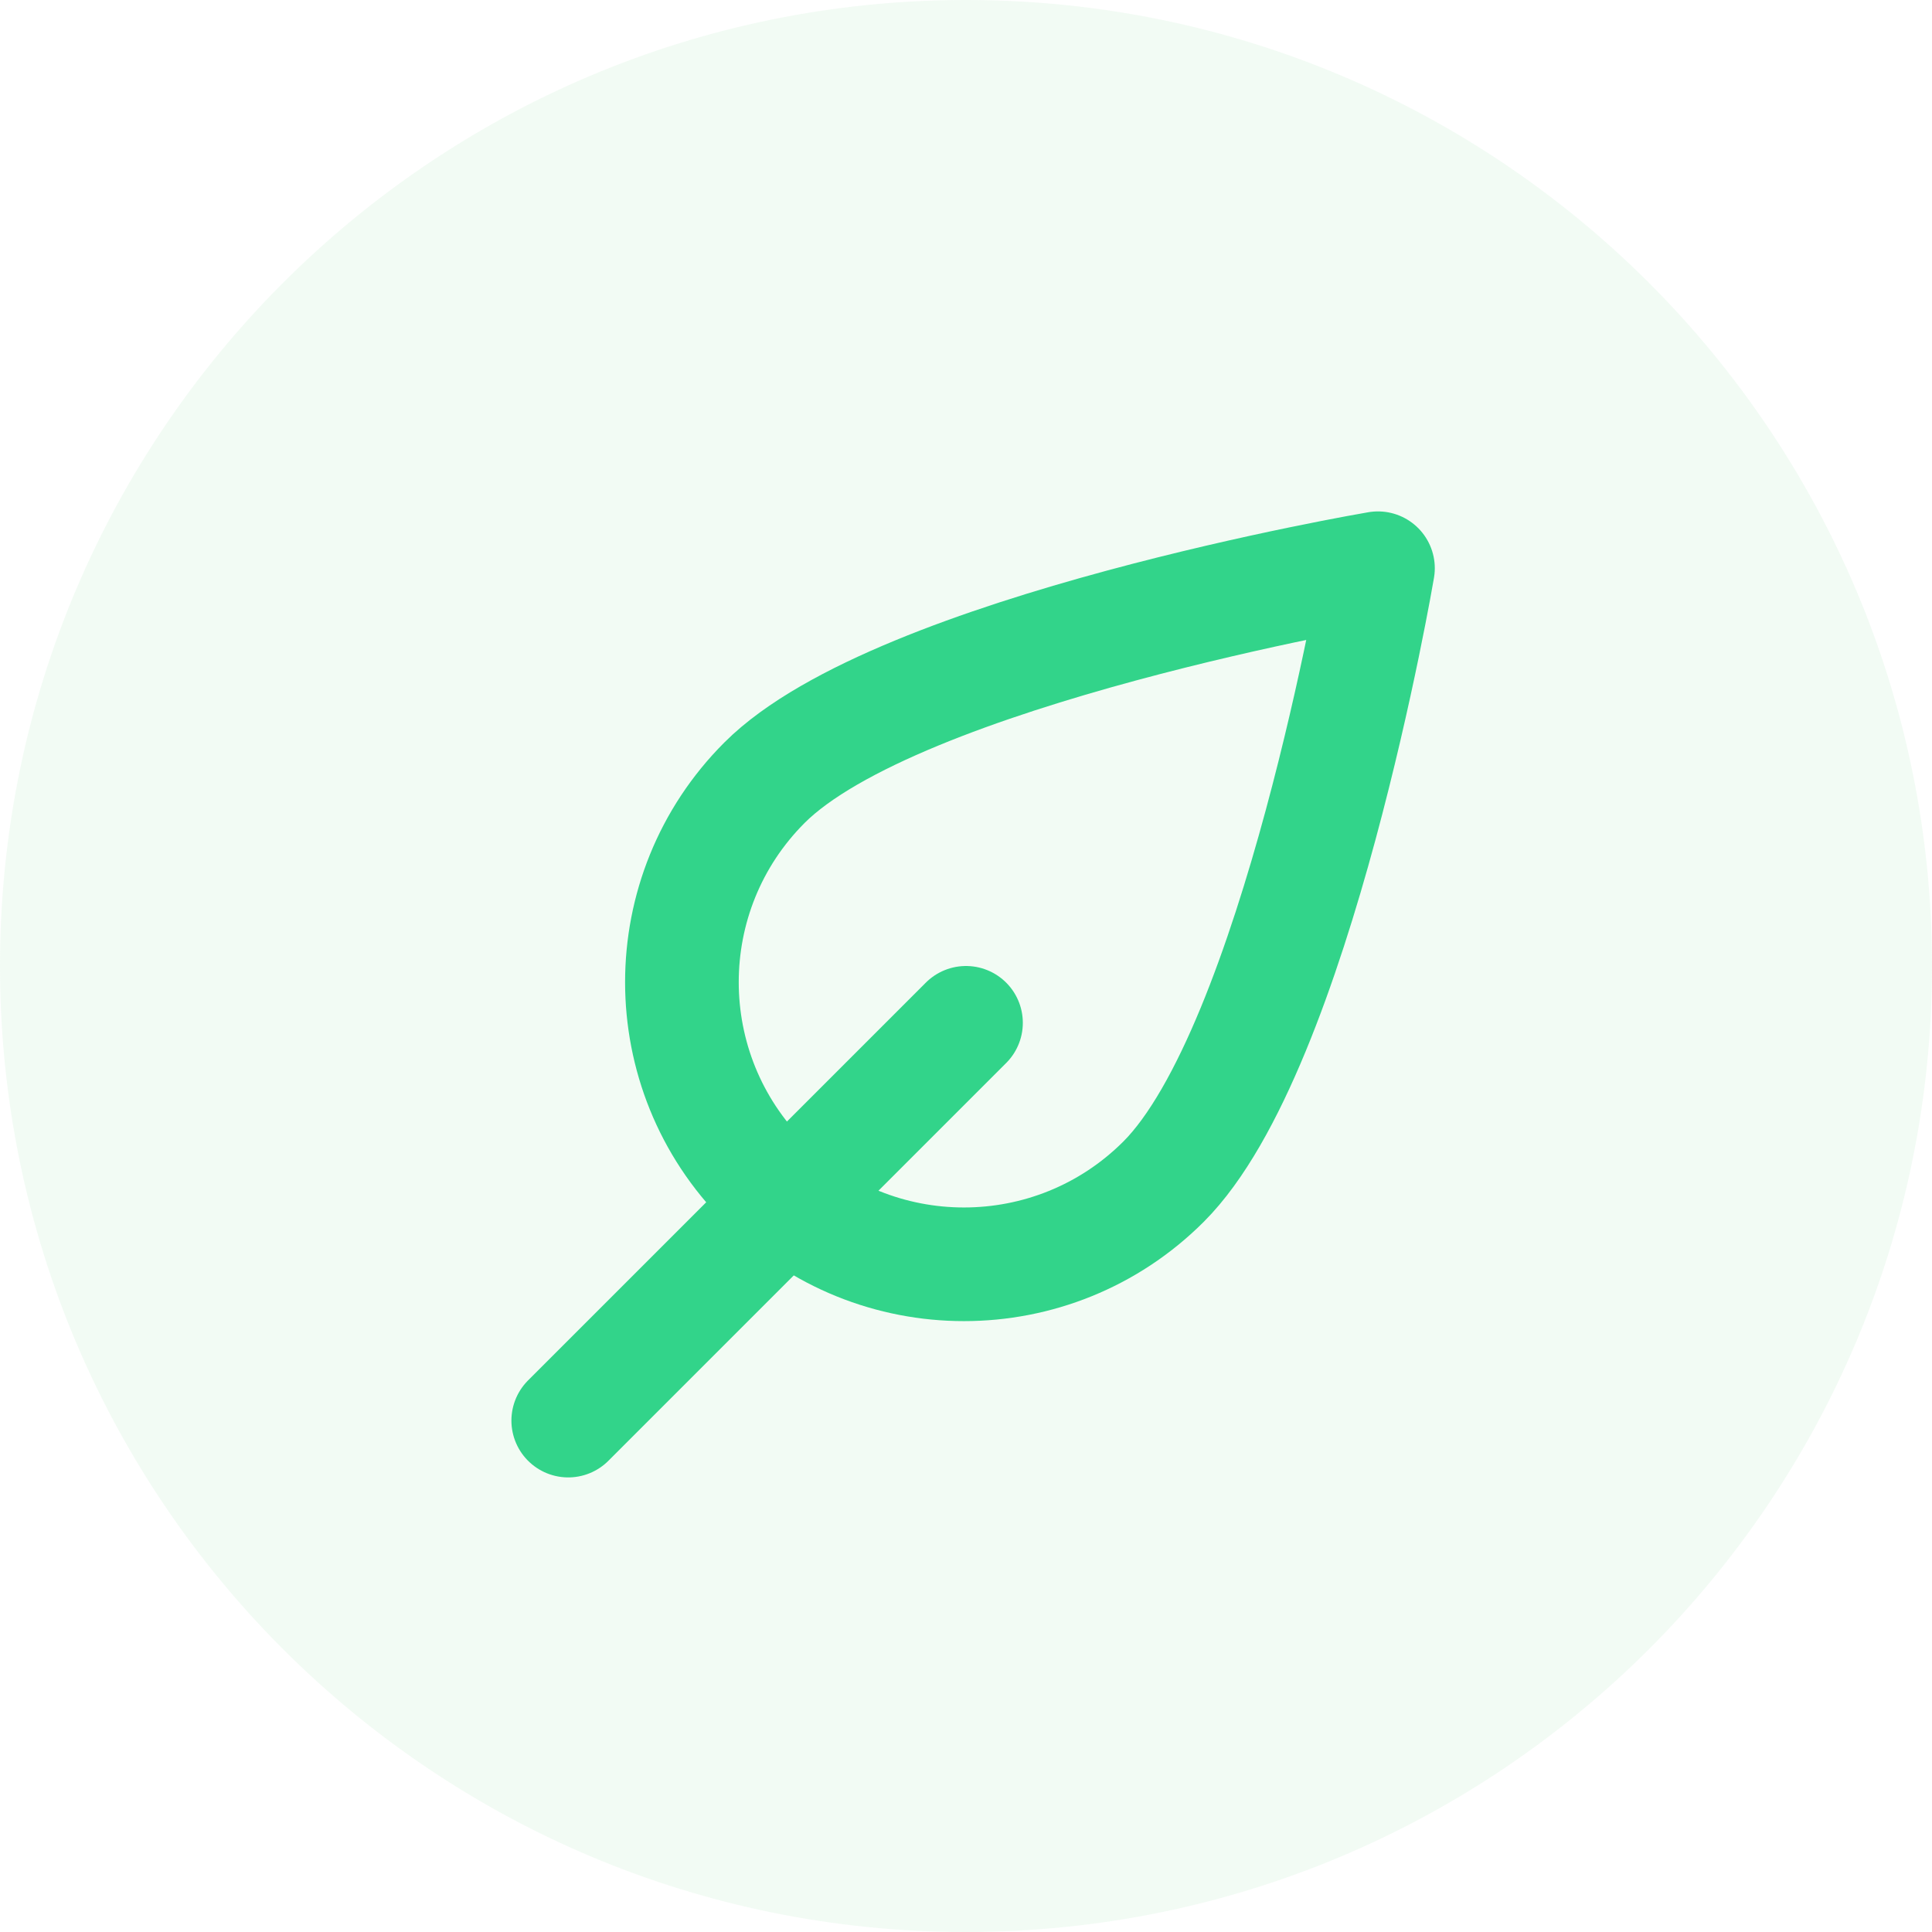
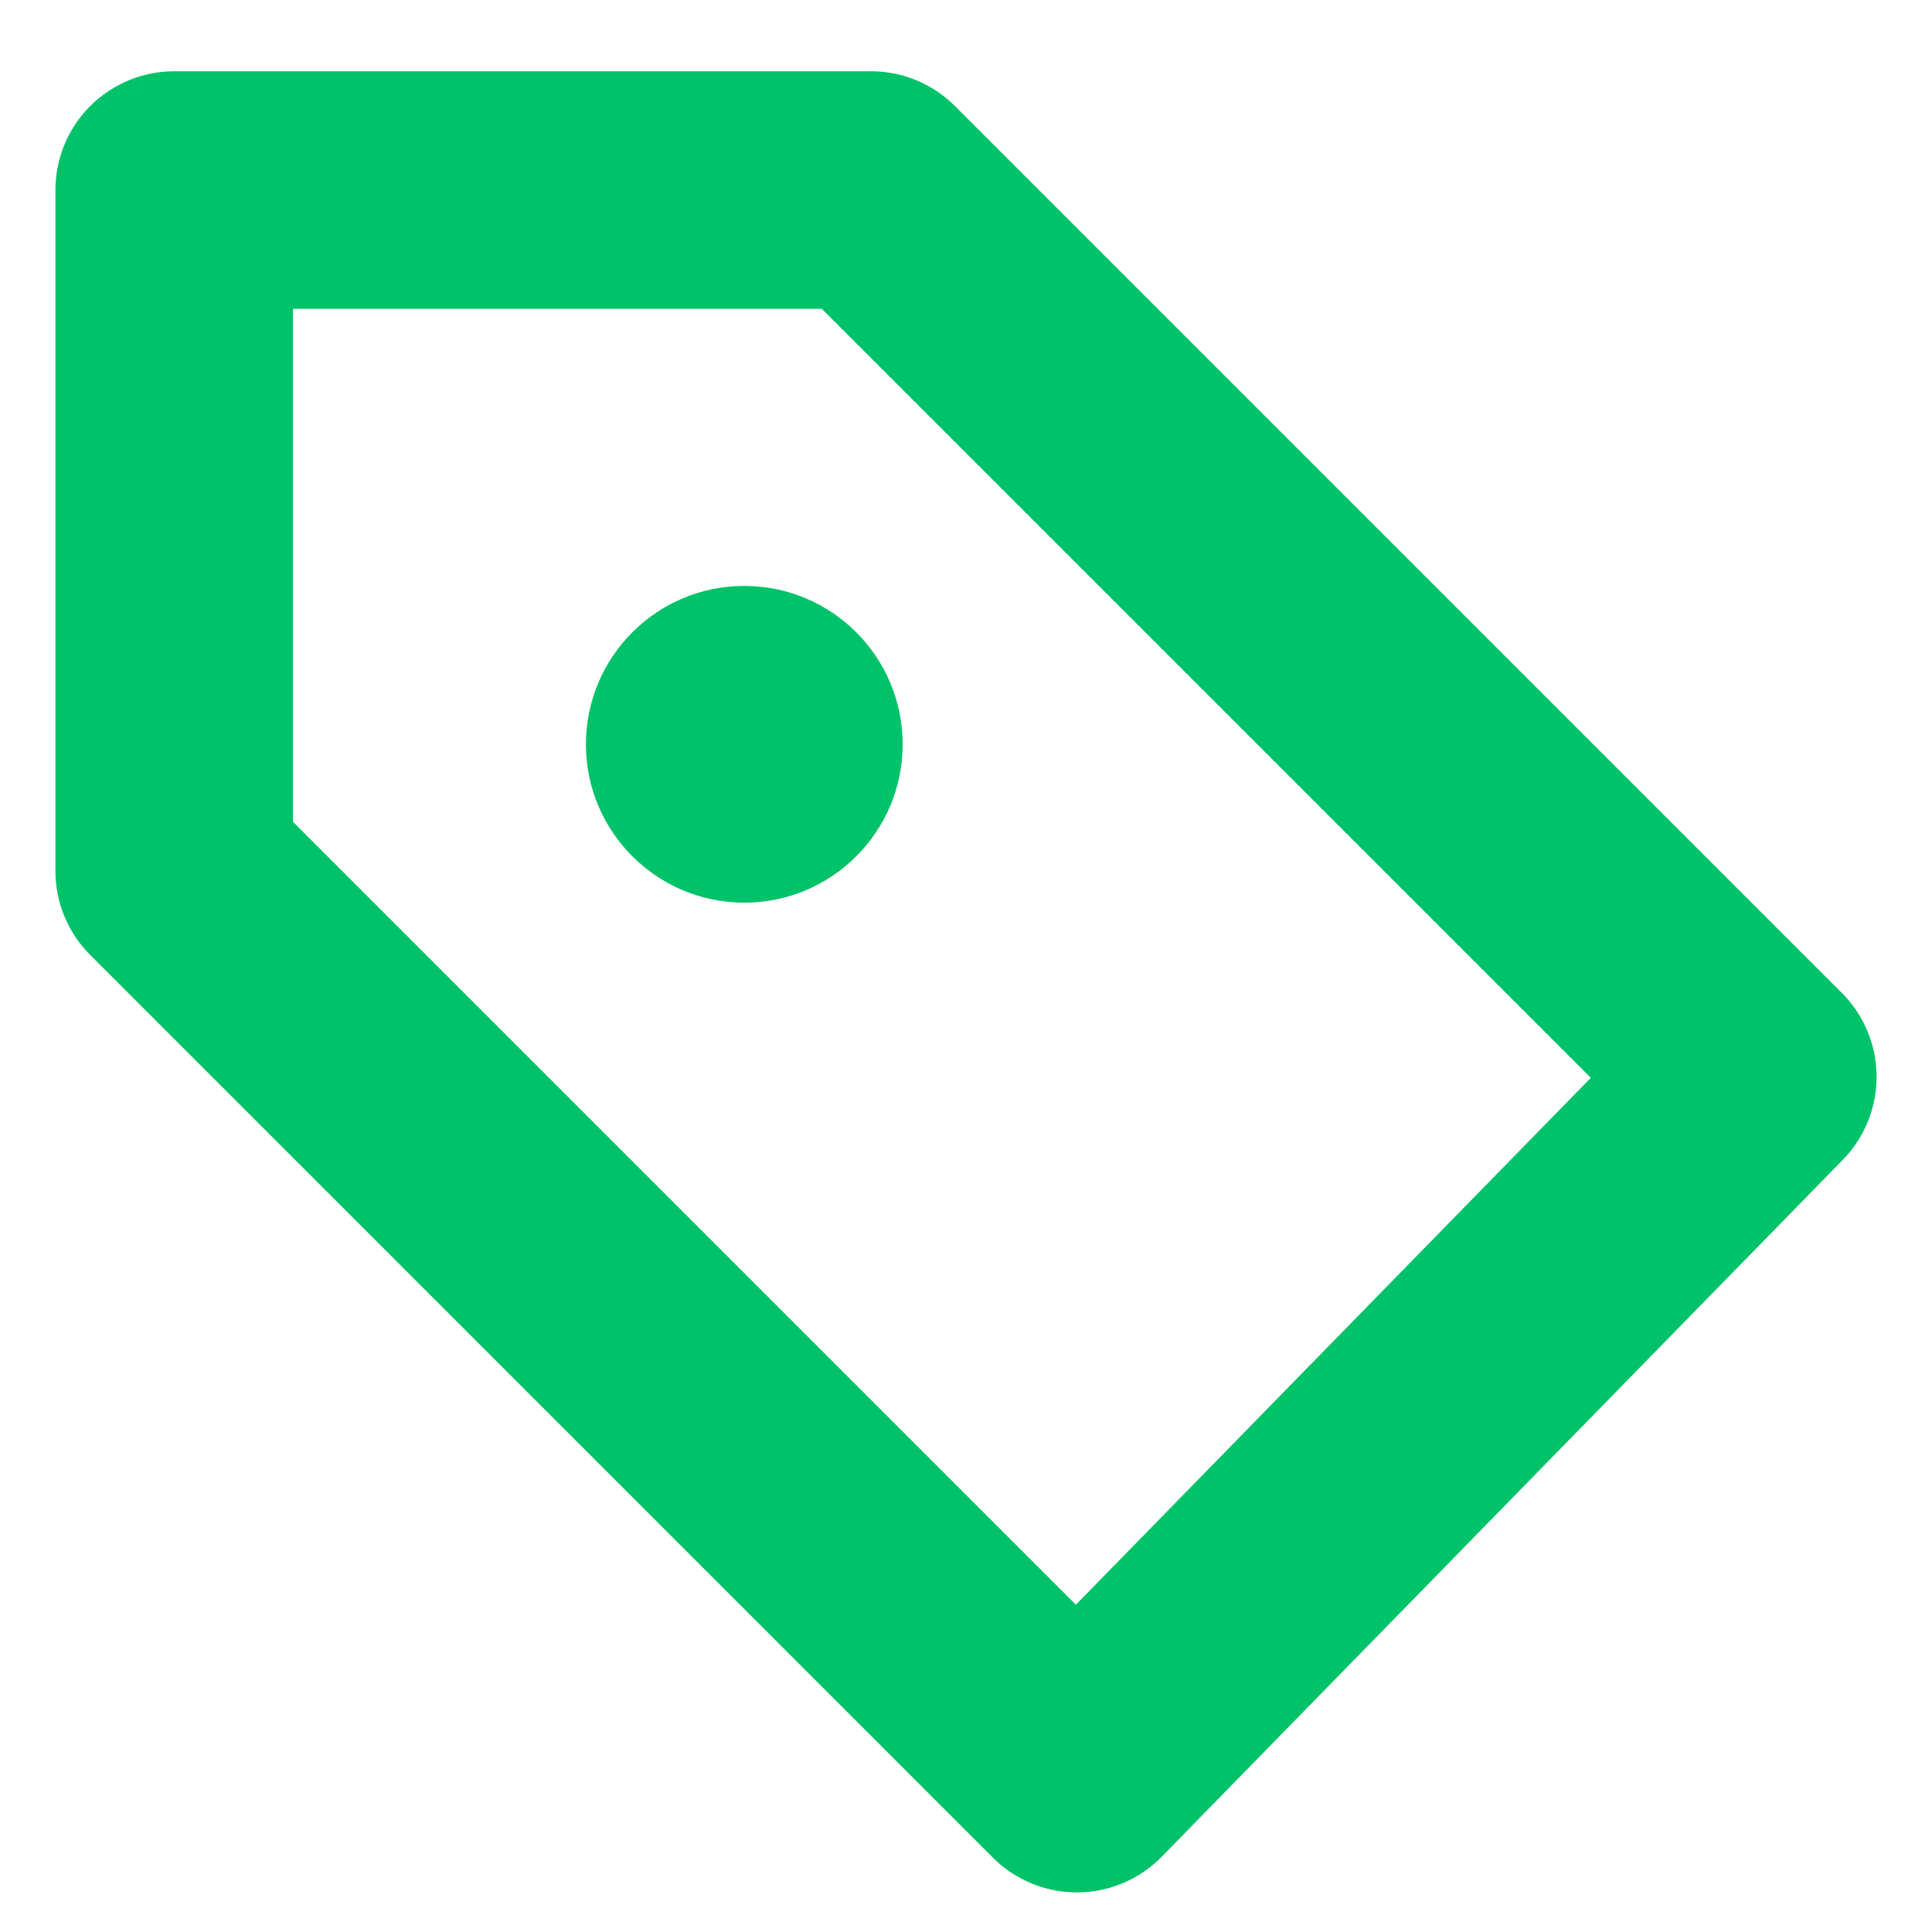
- <svg xmlns="http://www.w3.org/2000/svg" width="17px" height="17px" viewBox="0 0 17 17" version="1.1">
-   <defs />
-   <g id="Symbols" stroke="none" stroke-width="1" fill="none" fill-rule="evenodd">
-     <g id="label/vegan" transform="translate(-8, -4)">
-       <g id="icon/green-leaf" transform="translate(8, 4)">
-         <circle id="Oval" fill-opacity="0.126" fill="#9EDFAD" fill-rule="evenodd" cx="8.5" cy="8.5" r="8.5" />
-         <path d="M6.727,6.887 C7.896,5.718 12.125,5 12.125,5 C12.125,5 11.407,9.229 10.238,10.398 C9.268,11.367 7.696,11.367 6.727,10.398 C5.758,9.428 5.758,7.856 6.727,6.887 Z" id="Shape" stroke="#32D48A" stroke-width="1" stroke-linecap="round" stroke-linejoin="round" />
-         <path d="M5,12.5 L8.5,9" id="Shape" stroke="#32D48A" stroke-width="1" stroke-linecap="round" stroke-linejoin="round" />
+ <svg xmlns="http://www.w3.org/2000/svg" version="1.1" id="Layer_1" x="0px" y="0px" viewBox="0 0 12 12.2" style="enable-background:new 0 0 12 12.2;" xml:space="preserve" width="12px" height="12px">
+   <style type="text/css">
+ 	.st0{fill:none;stroke:#00C269;stroke-width:1.5;stroke-linecap:round;stroke-linejoin:round;}
+ 	.st1{fill:#00C269;}
+ </style>
+   <g id="Restaurant-Page">
+     <g id="Restaurant-Detail-A" transform="translate(-857, -522)">
+       <g id="Items" transform="translate(303, 619)">
+         <g id="Group-5">
+           <g id="iteam_1">
+             <g id="price" transform="translate(655, 0)">
+               <g id="icon_x2F_price-tag-2" transform="translate(0, 4)">
+                 <g id="Group-15">
+                   <polygon id="Shape" class="st0" points="-100,-99.8 -95.6,-99.8 -90,-94.2 -94.3,-89.8 -100,-95.5         " />
+                   <circle id="Oval" class="st1" cx="-96.4" cy="-96.3" r="1" />
+                 </g>
+               </g>
+             </g>
+           </g>
+         </g>
      </g>
    </g>
  </g>
</svg>
